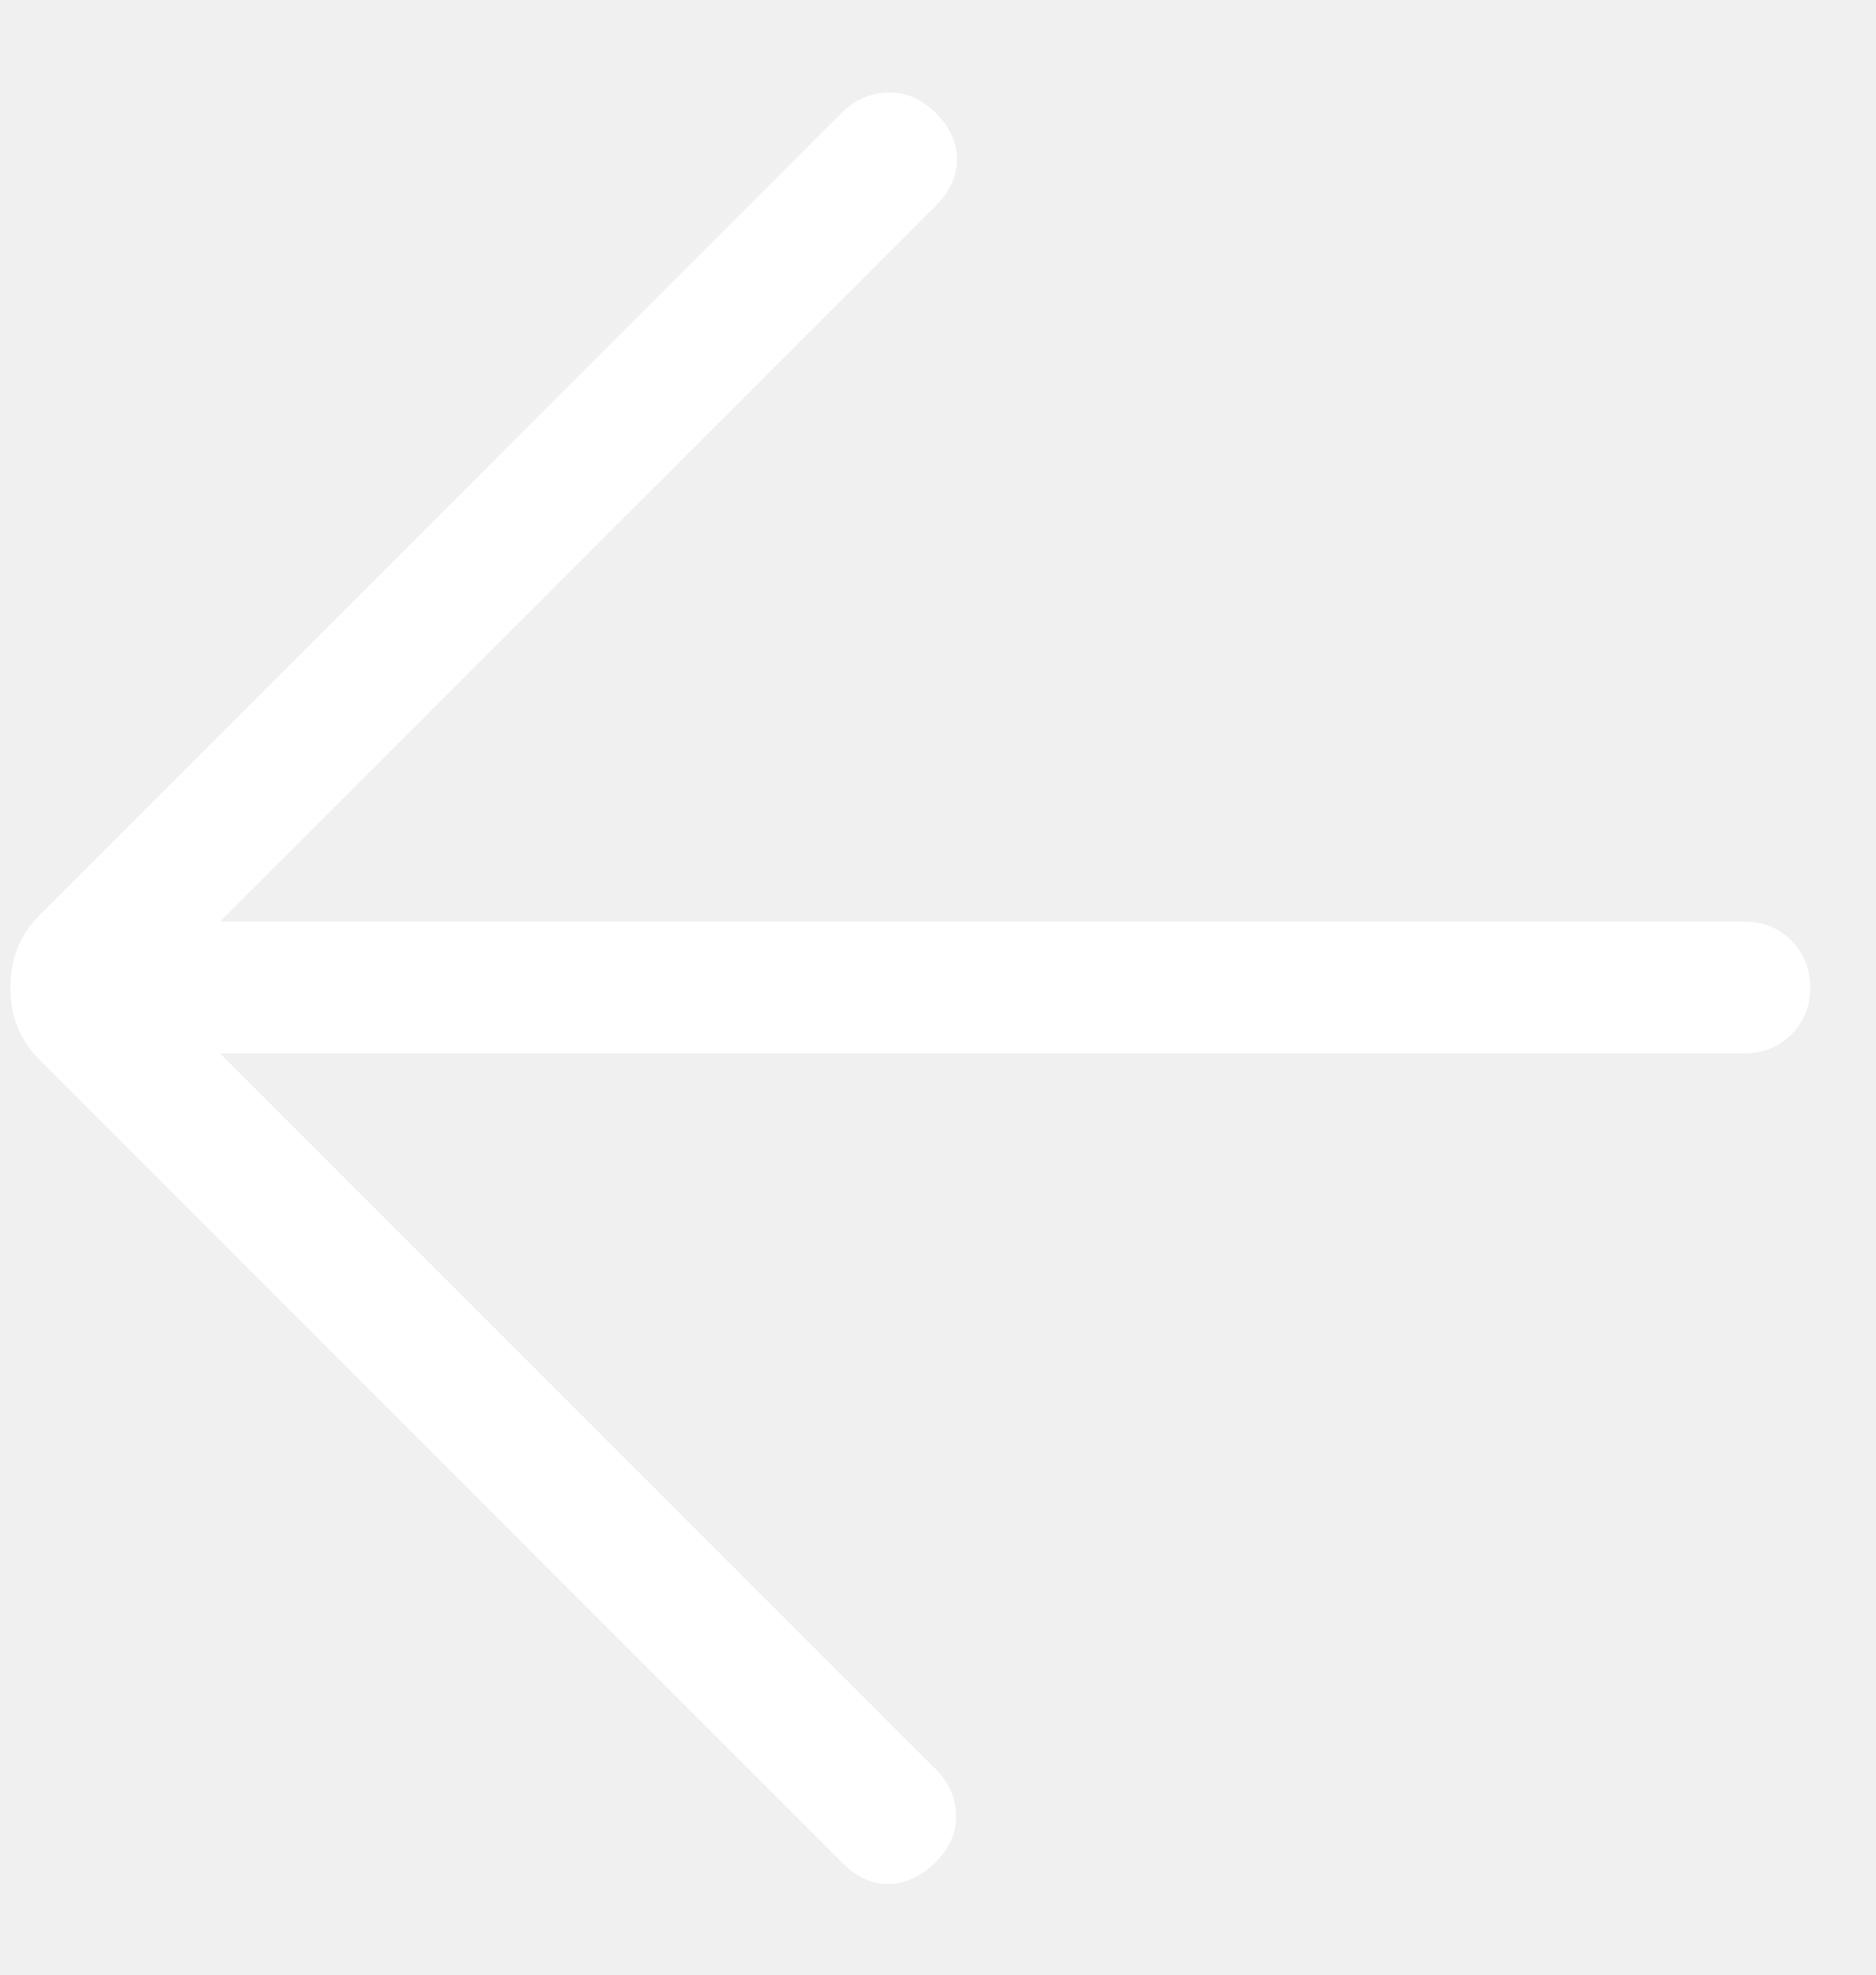
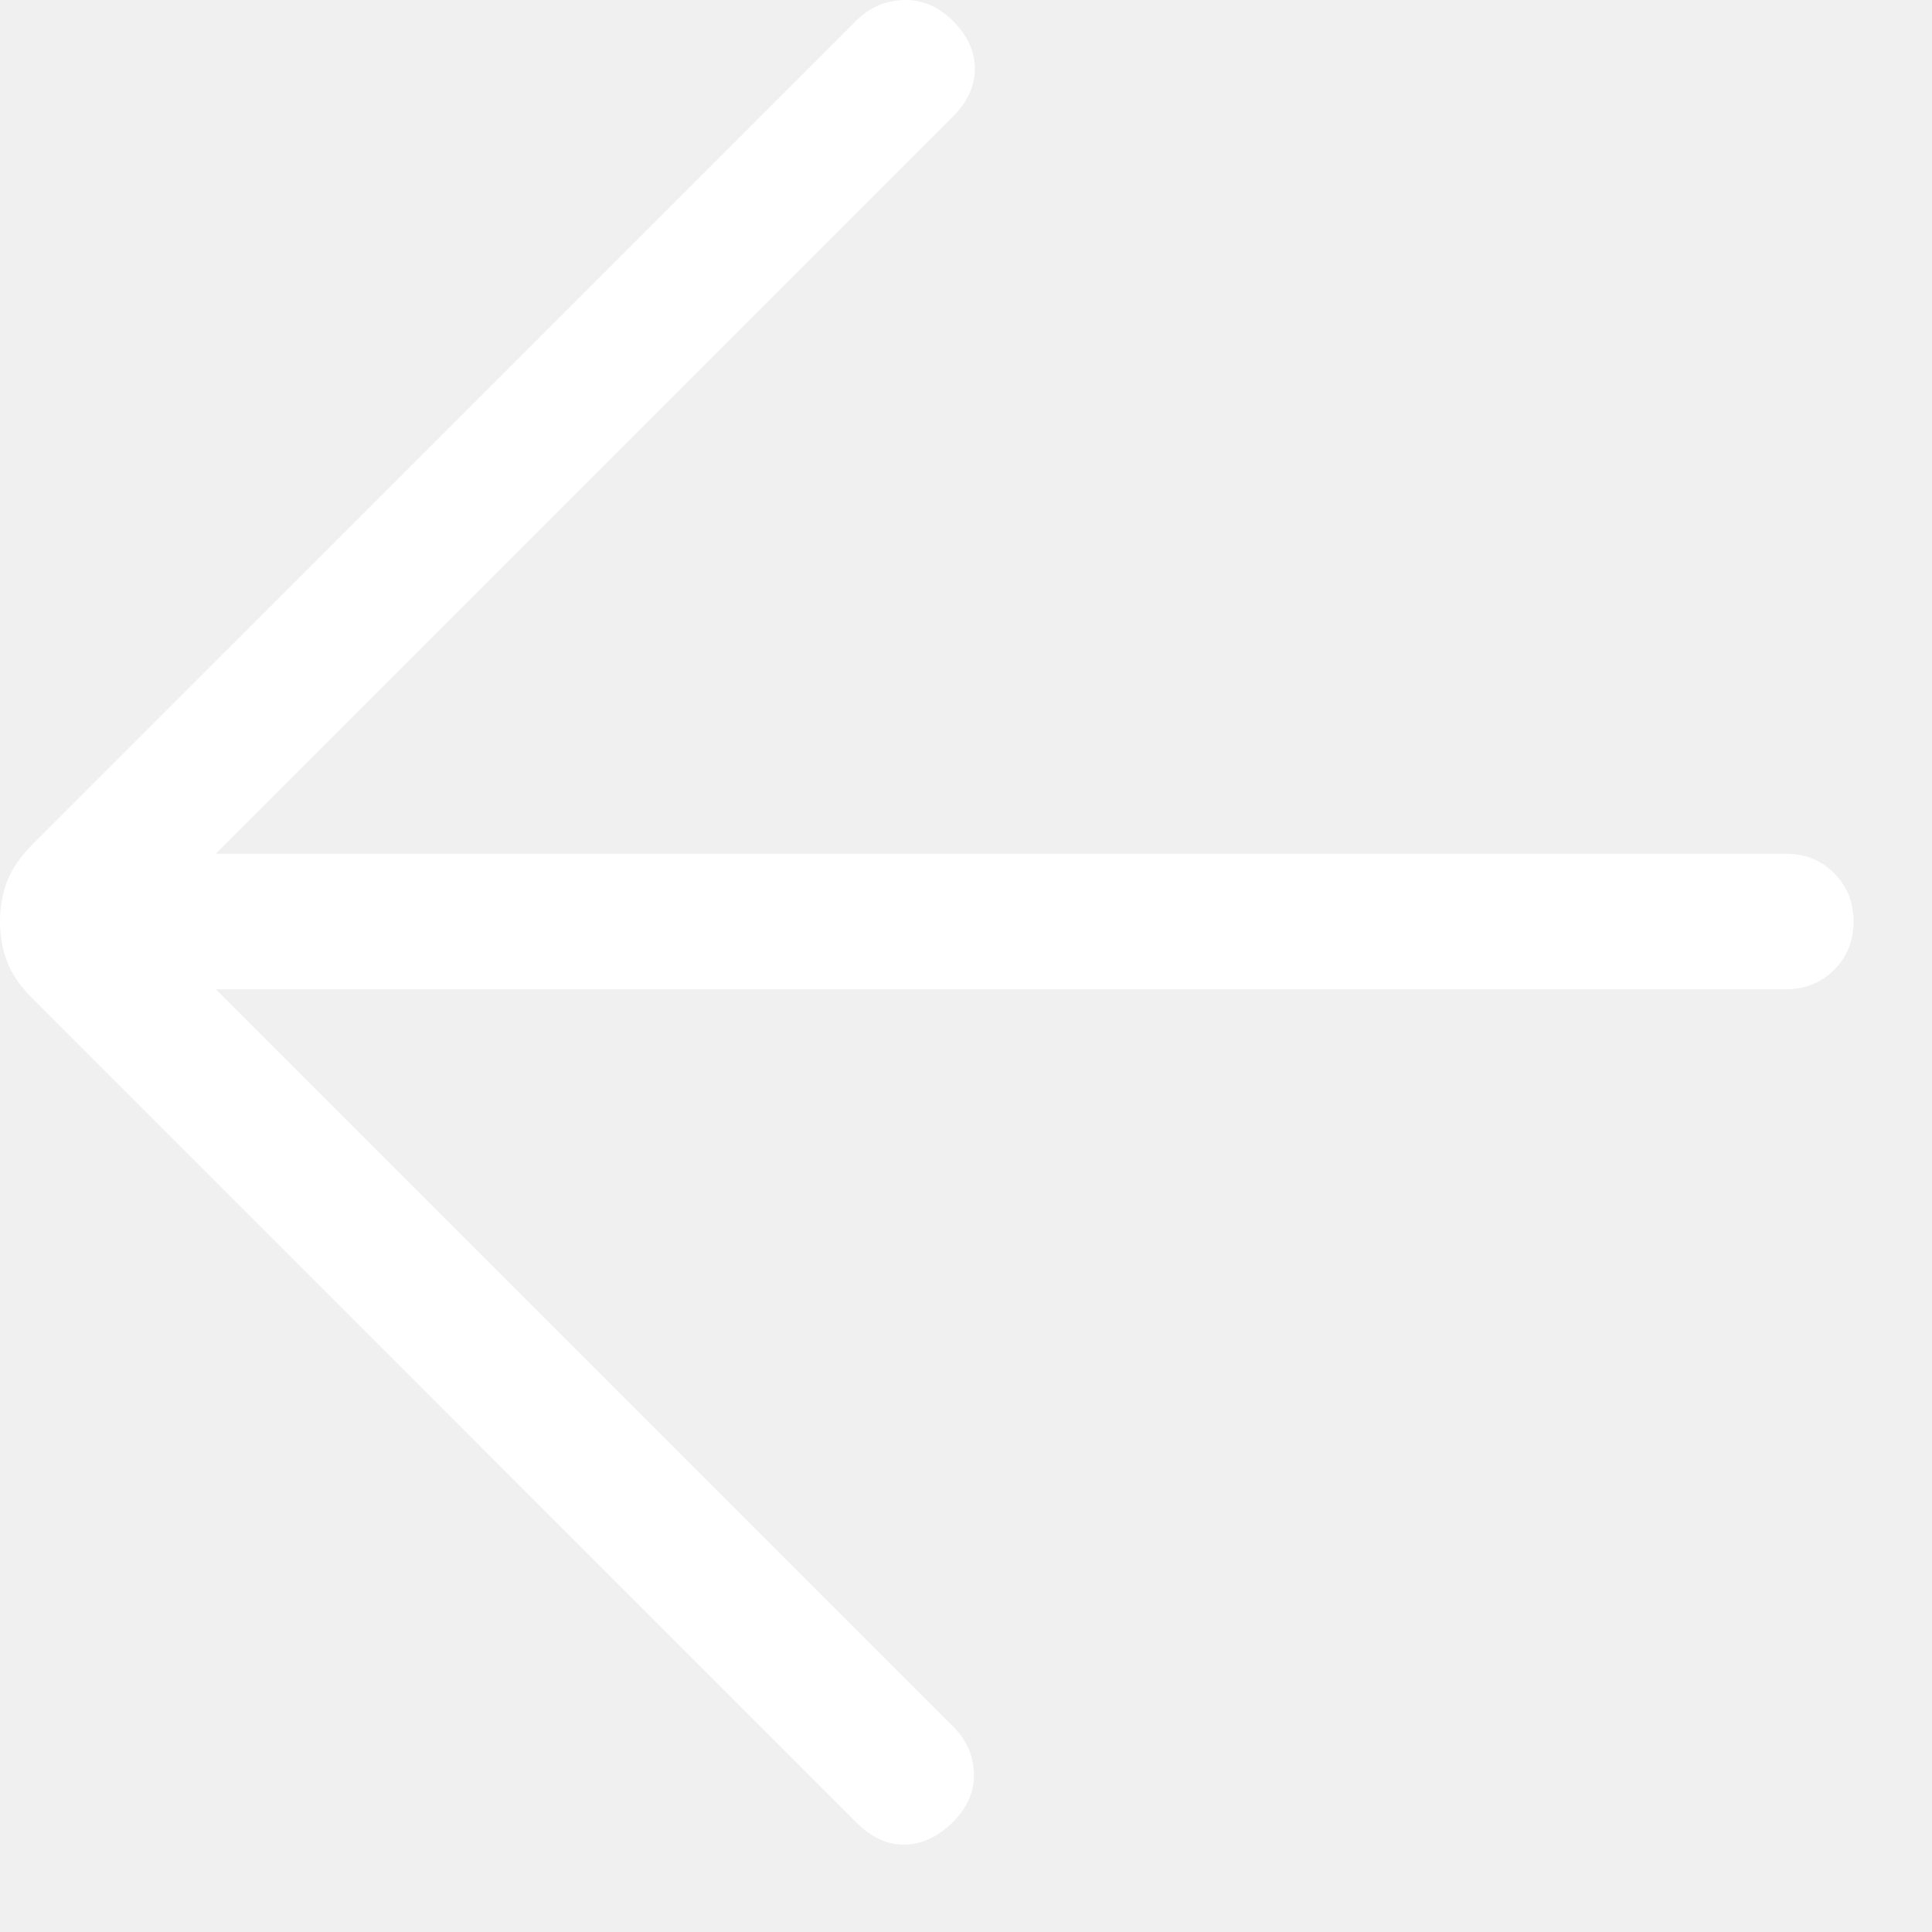
- <svg xmlns="http://www.w3.org/2000/svg" width="19" height="20" viewBox="0 0 19 20" fill="none">
-   <path d="M2.228 10.667L9.479 17.918C9.609 18.048 9.677 18.201 9.683 18.377C9.689 18.553 9.619 18.715 9.472 18.862C9.325 19.003 9.168 19.076 9 19.078C8.832 19.081 8.675 19.009 8.528 18.862L0.421 10.754C0.304 10.638 0.223 10.519 0.176 10.397C0.129 10.276 0.105 10.144 0.105 10C0.105 9.856 0.129 9.724 0.176 9.603C0.223 9.481 0.304 9.362 0.421 9.246L8.528 1.138C8.653 1.014 8.805 0.947 8.983 0.938C9.162 0.93 9.325 0.997 9.472 1.138C9.619 1.285 9.692 1.444 9.692 1.614C9.692 1.784 9.619 1.943 9.472 2.09L2.228 9.333H17.667C17.856 9.333 18.015 9.397 18.142 9.524C18.27 9.652 18.333 9.81 18.333 10C18.333 10.19 18.27 10.348 18.142 10.476C18.015 10.603 17.856 10.667 17.667 10.667H2.228Z" fill="white" />
+ <svg xmlns="http://www.w3.org/2000/svg" width="19" height="19" viewBox="0 0 19 19" fill="none">
+   <path d="M2.123 9.729L9.374 16.98C9.504 17.11 9.572 17.263 9.578 17.439C9.584 17.615 9.514 17.777 9.367 17.924C9.22 18.066 9.063 18.138 8.895 18.141C8.727 18.143 8.57 18.071 8.423 17.924L0.316 9.816C0.199 9.7 0.118 9.581 0.071 9.46C0.024 9.338 0 9.206 0 9.062C0 8.919 0.024 8.786 0.071 8.665C0.118 8.544 0.199 8.425 0.316 8.308L8.423 0.201C8.548 0.076 8.7 0.009 8.878 0.001C9.057 -0.008 9.22 0.059 9.367 0.201C9.514 0.348 9.587 0.506 9.587 0.676C9.587 0.847 9.514 1.005 9.367 1.152L2.123 8.396H17.562C17.751 8.396 17.91 8.459 18.037 8.587C18.165 8.714 18.228 8.873 18.228 9.062C18.228 9.252 18.165 9.411 18.037 9.538C17.91 9.665 17.751 9.729 17.562 9.729H2.123Z" fill="white" />
</svg>
